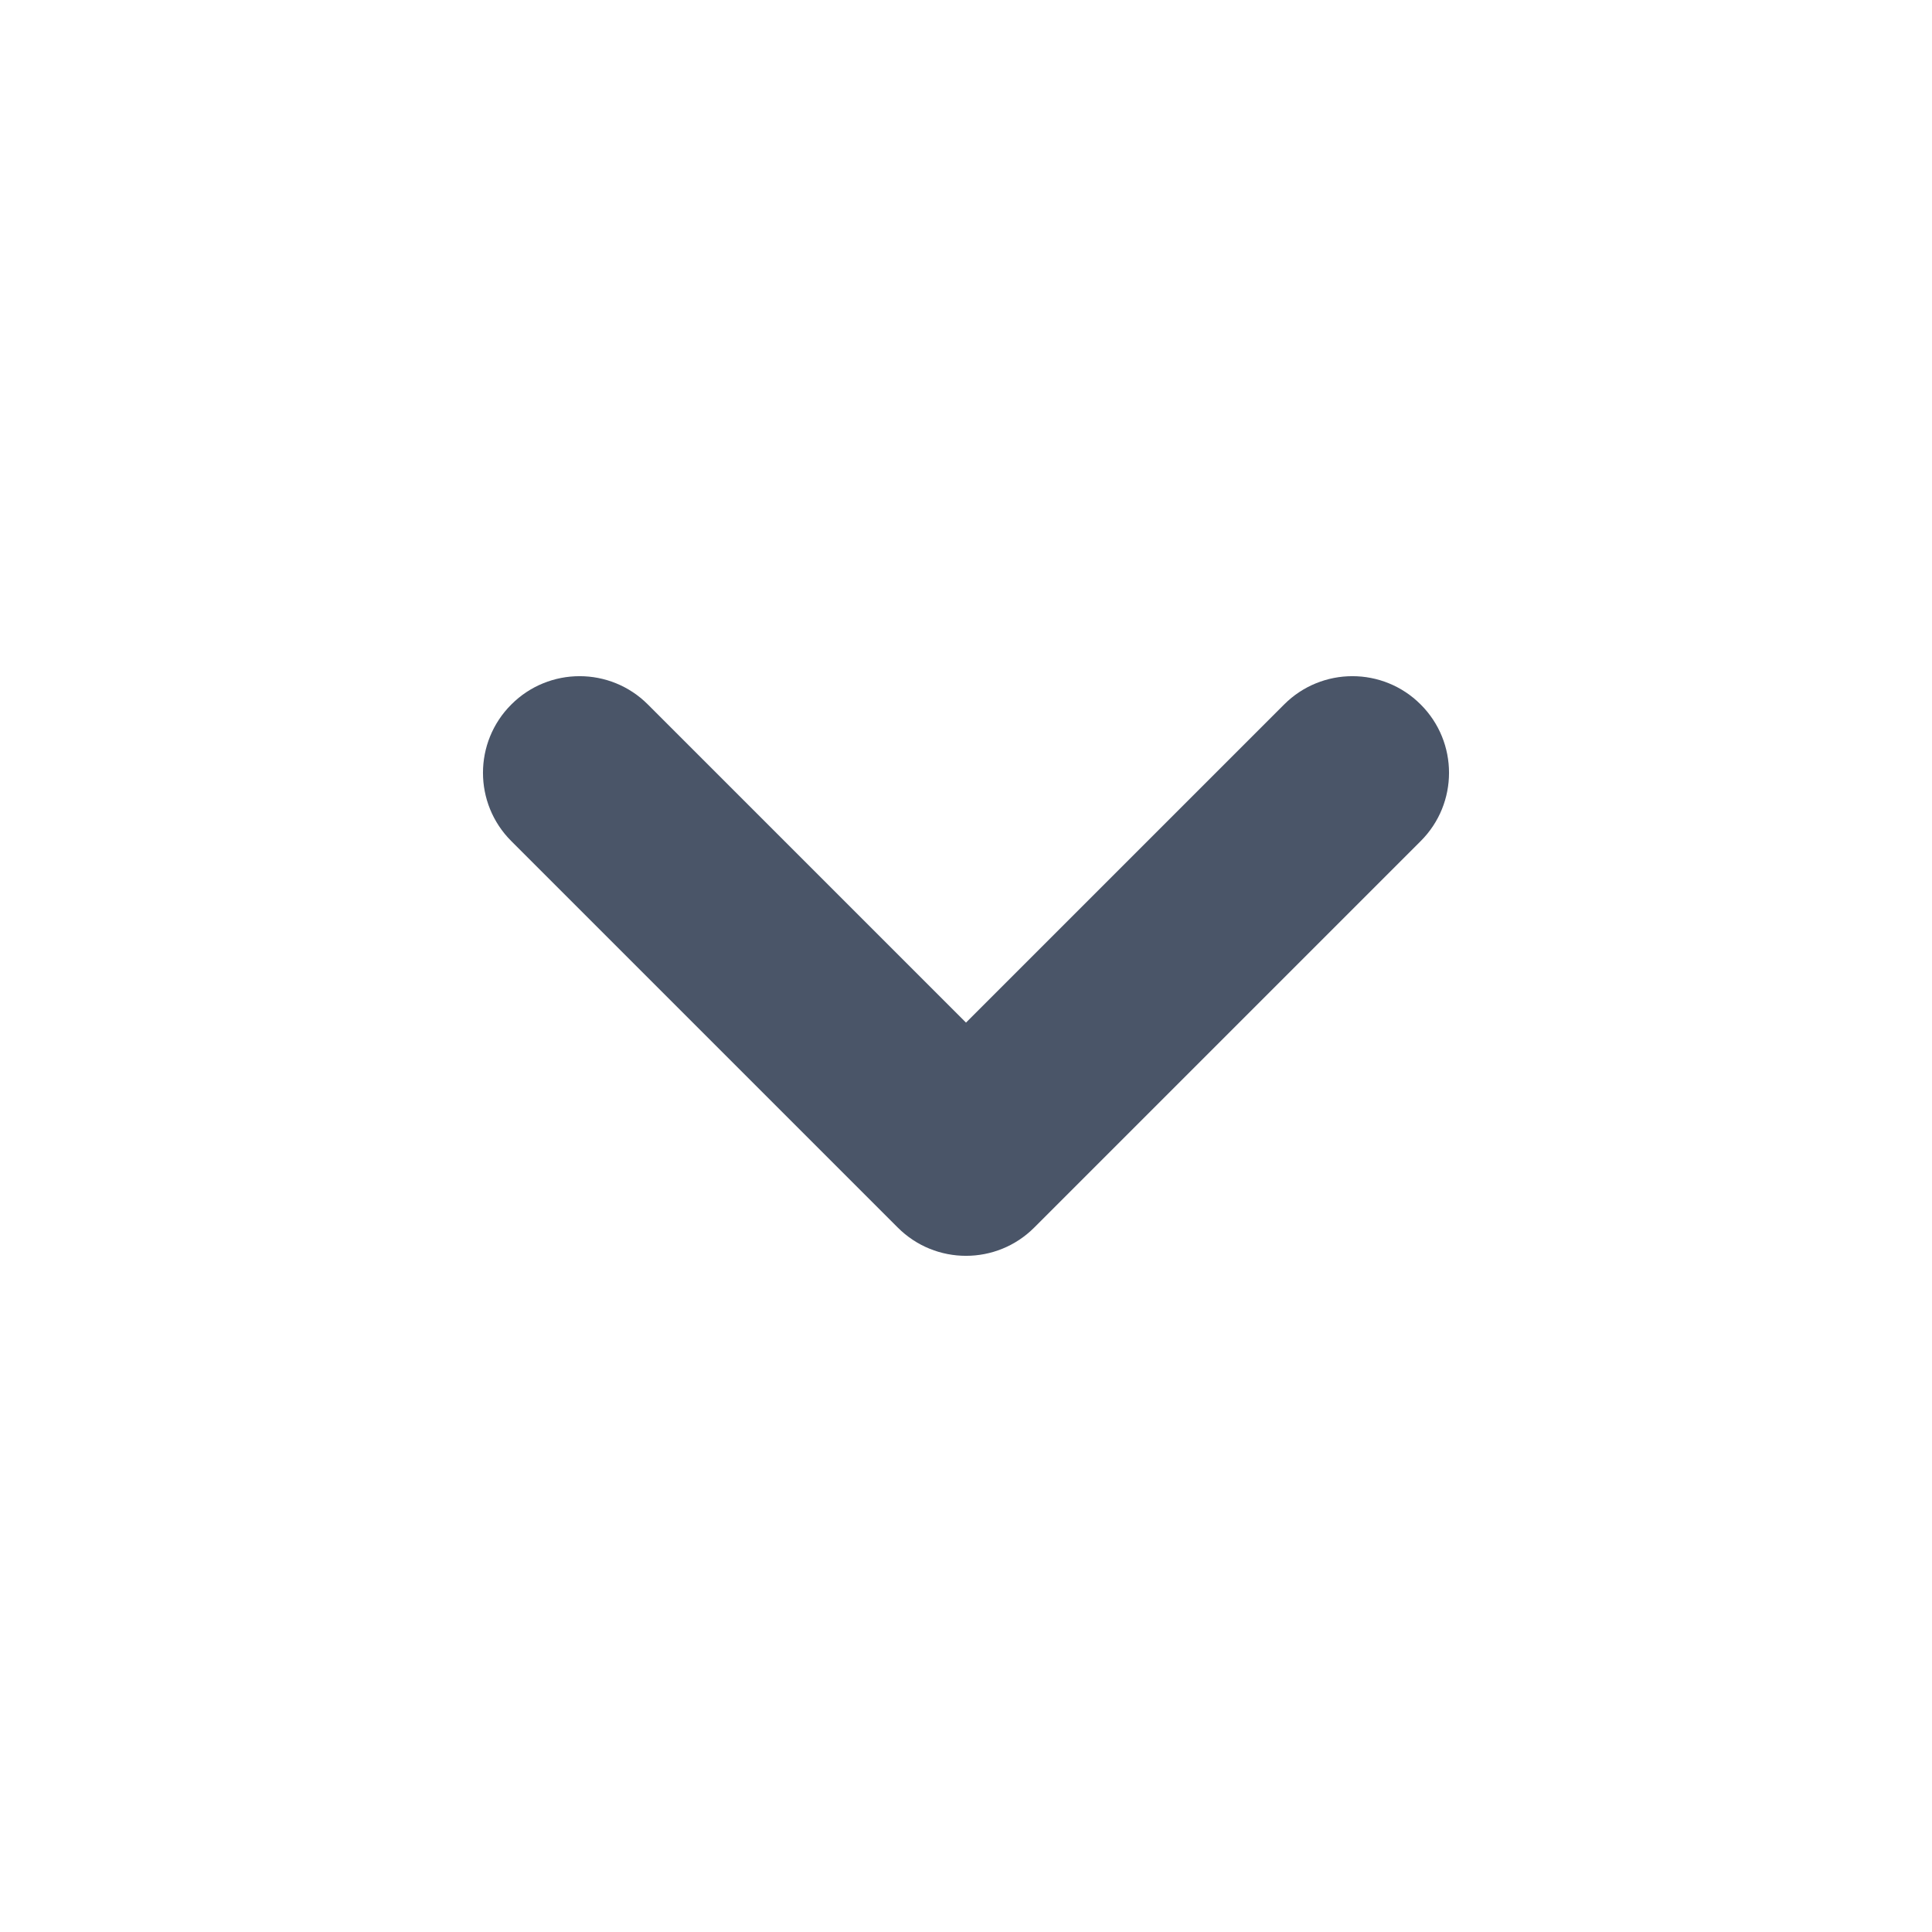
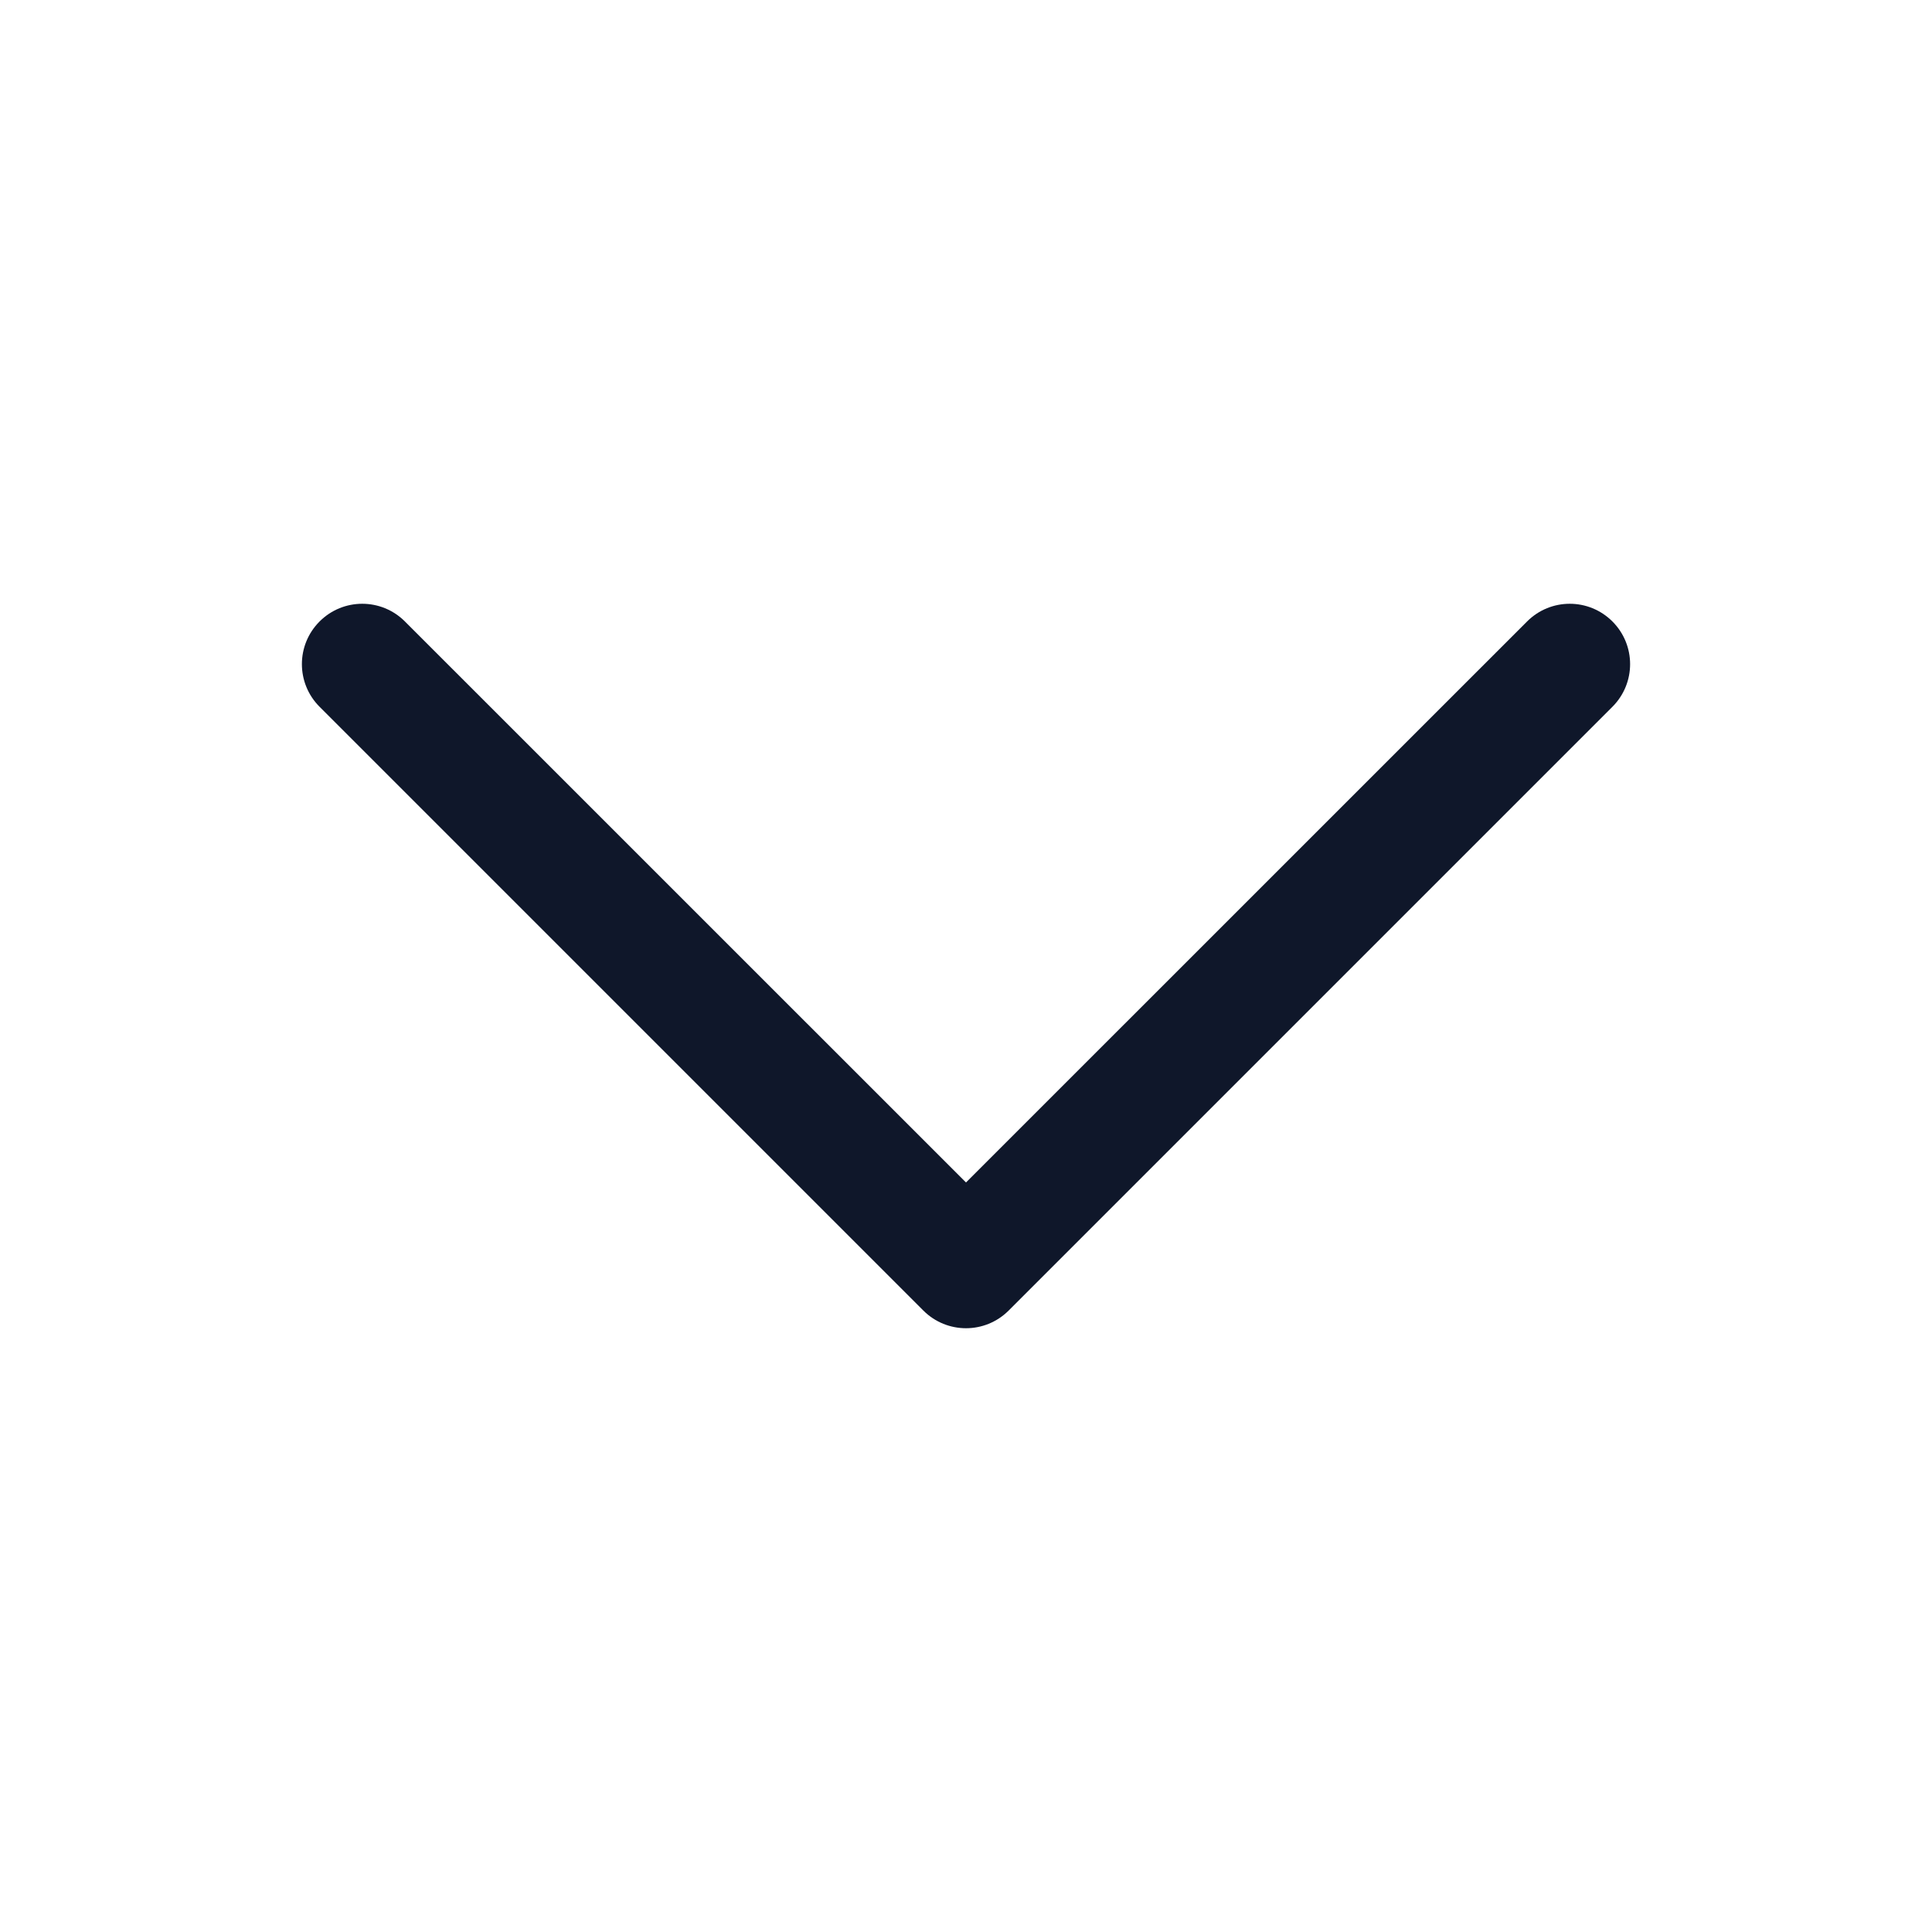
- <svg xmlns="http://www.w3.org/2000/svg" width="20" height="20" viewBox="0 0 20 20" fill="none">
-   <path fill-rule="evenodd" clip-rule="evenodd" d="M5.293 7.293C5.683 6.902 6.317 6.902 6.707 7.293L10 10.586L13.293 7.293C13.683 6.902 14.317 6.902 14.707 7.293C15.098 7.683 15.098 8.317 14.707 8.707L10.707 12.707C10.317 13.098 9.683 13.098 9.293 12.707L5.293 8.707C4.902 8.317 4.902 7.683 5.293 7.293Z" fill="#4A5568" />
+ <svg xmlns="http://www.w3.org/2000/svg" width="24" height="24" viewBox="0 0 24 24" fill="none">
+   <path fill-rule="evenodd" clip-rule="evenodd" d="M12.53 16.28C12.237 16.573 11.763 16.573 11.47 16.28L3.97 8.78C3.677 8.487 3.677 8.013 3.97 7.72C4.263 7.427 4.737 7.427 5.03 7.72L12 14.689L18.97 7.72C19.263 7.427 19.737 7.427 20.03 7.72C20.323 8.013 20.323 8.487 20.03 8.78L12.53 16.28Z" fill="#0F172A" />
</svg>
